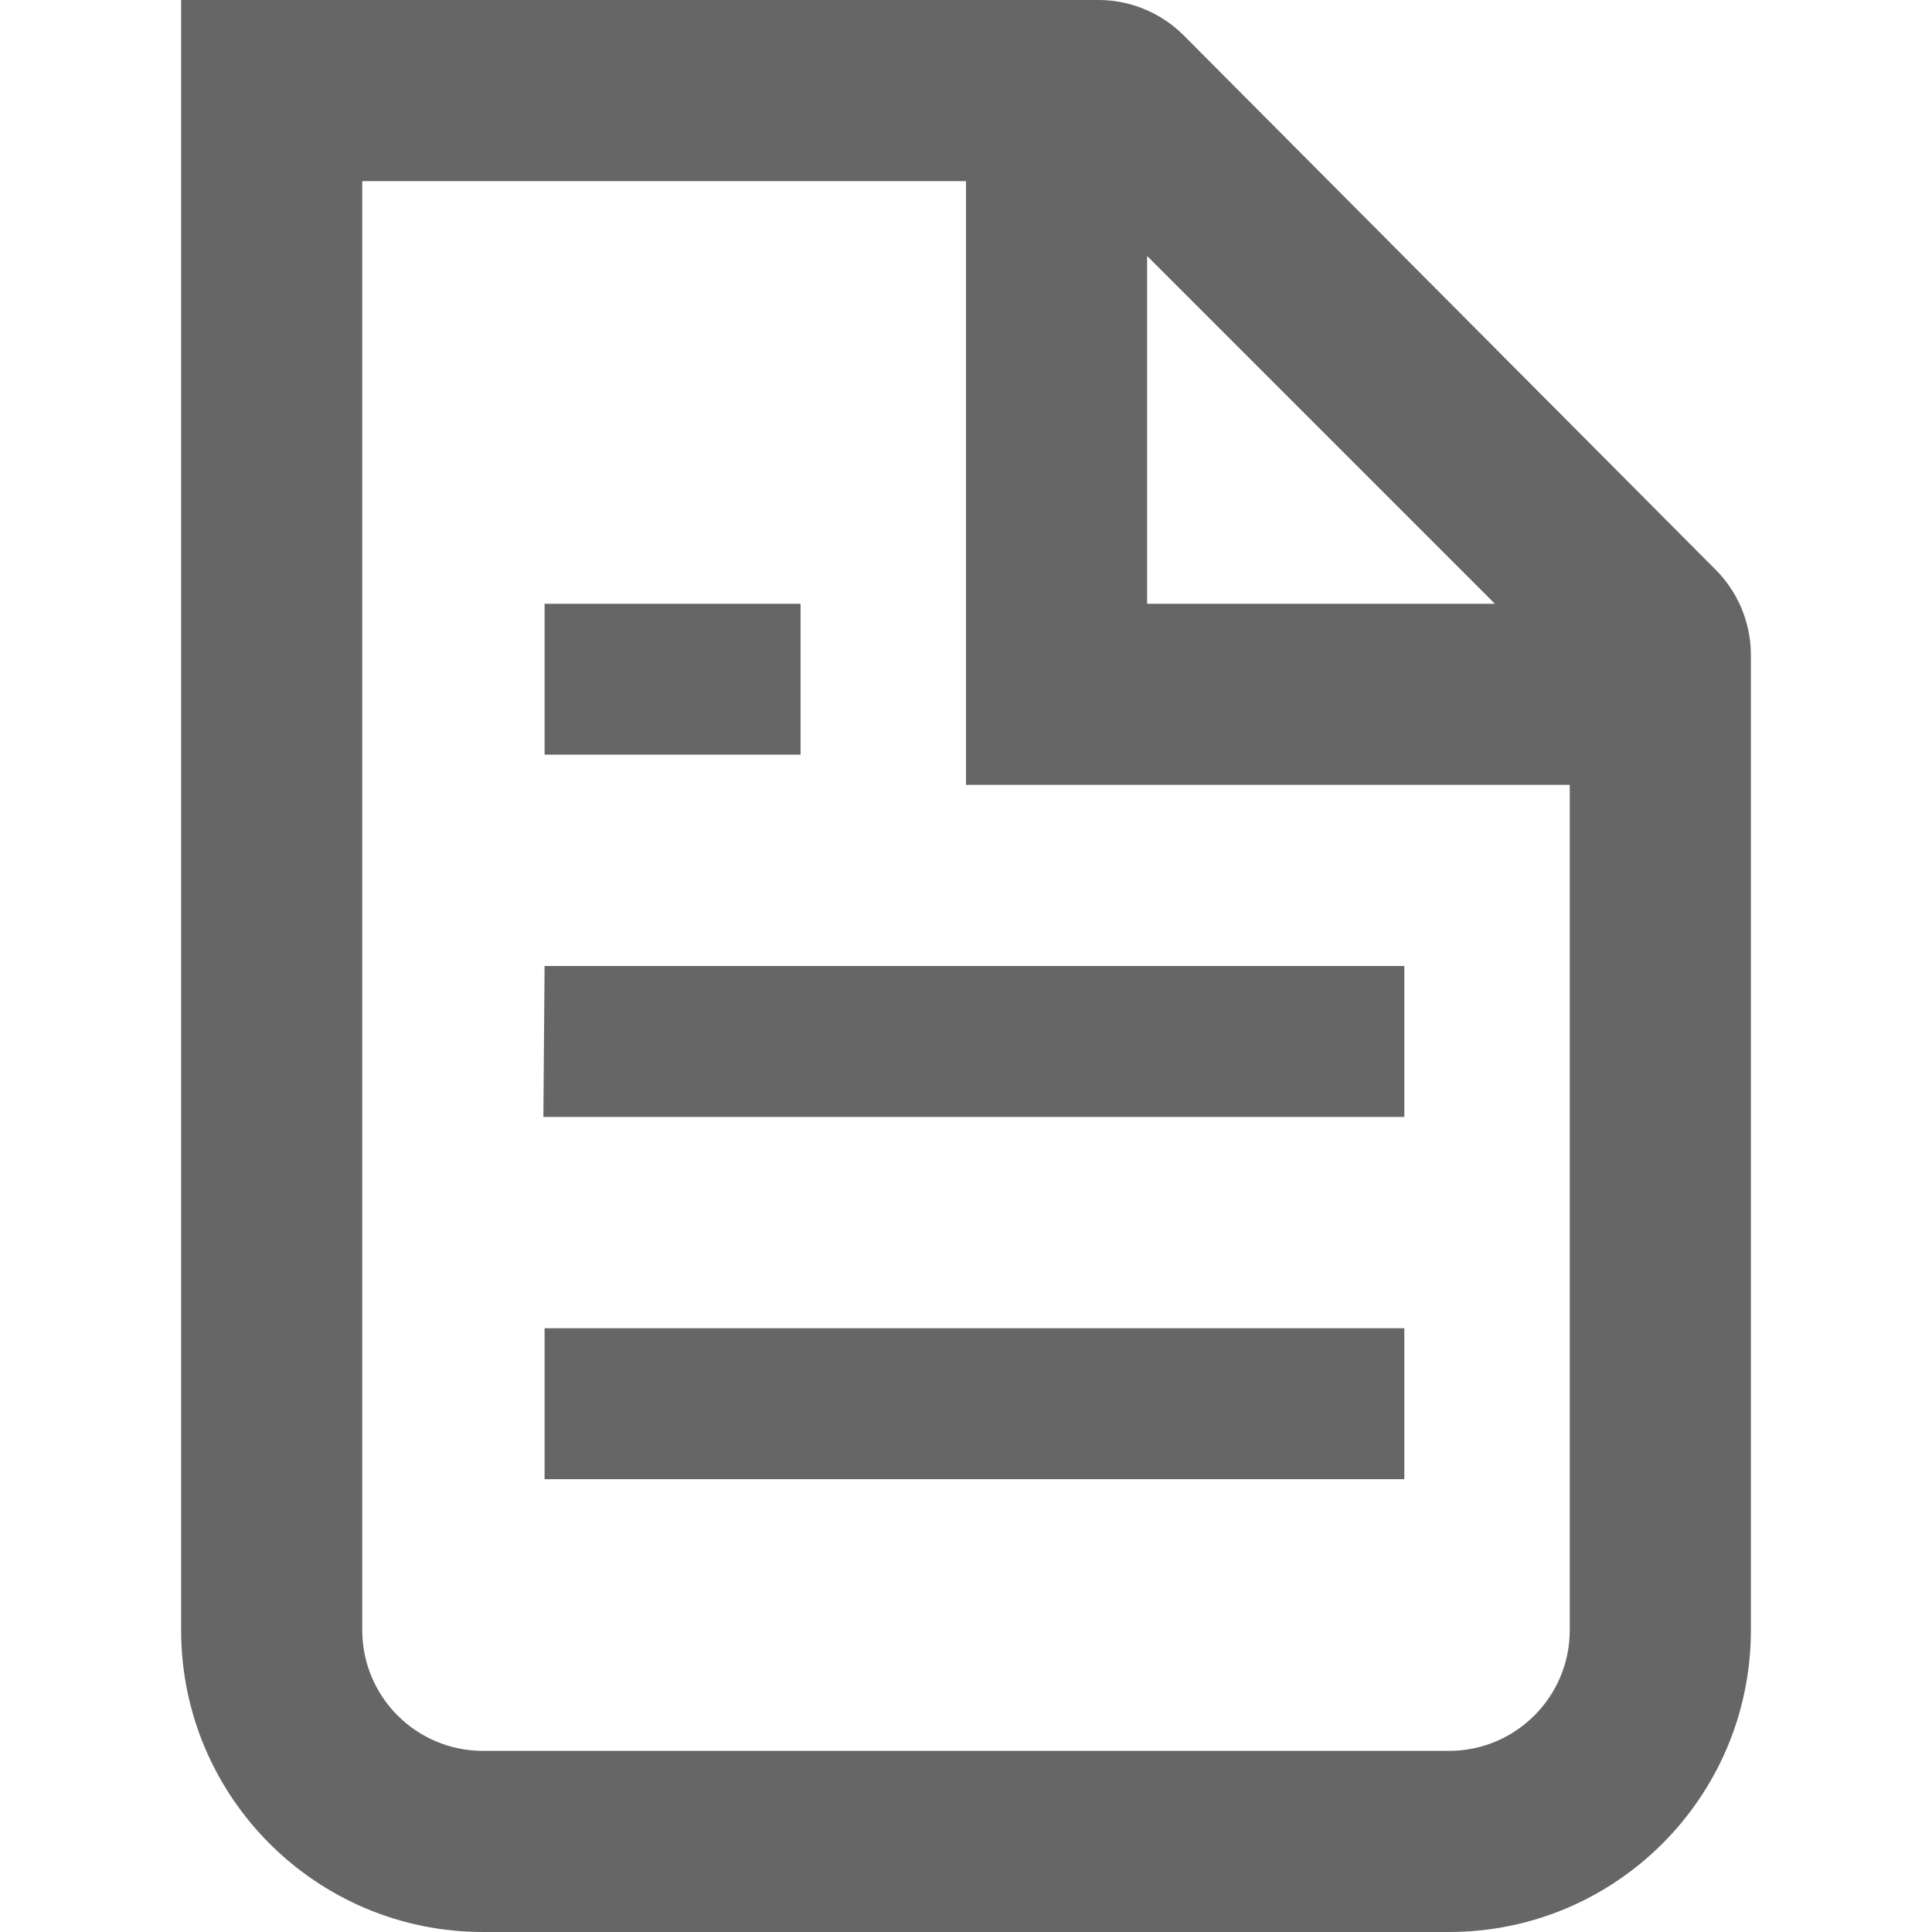
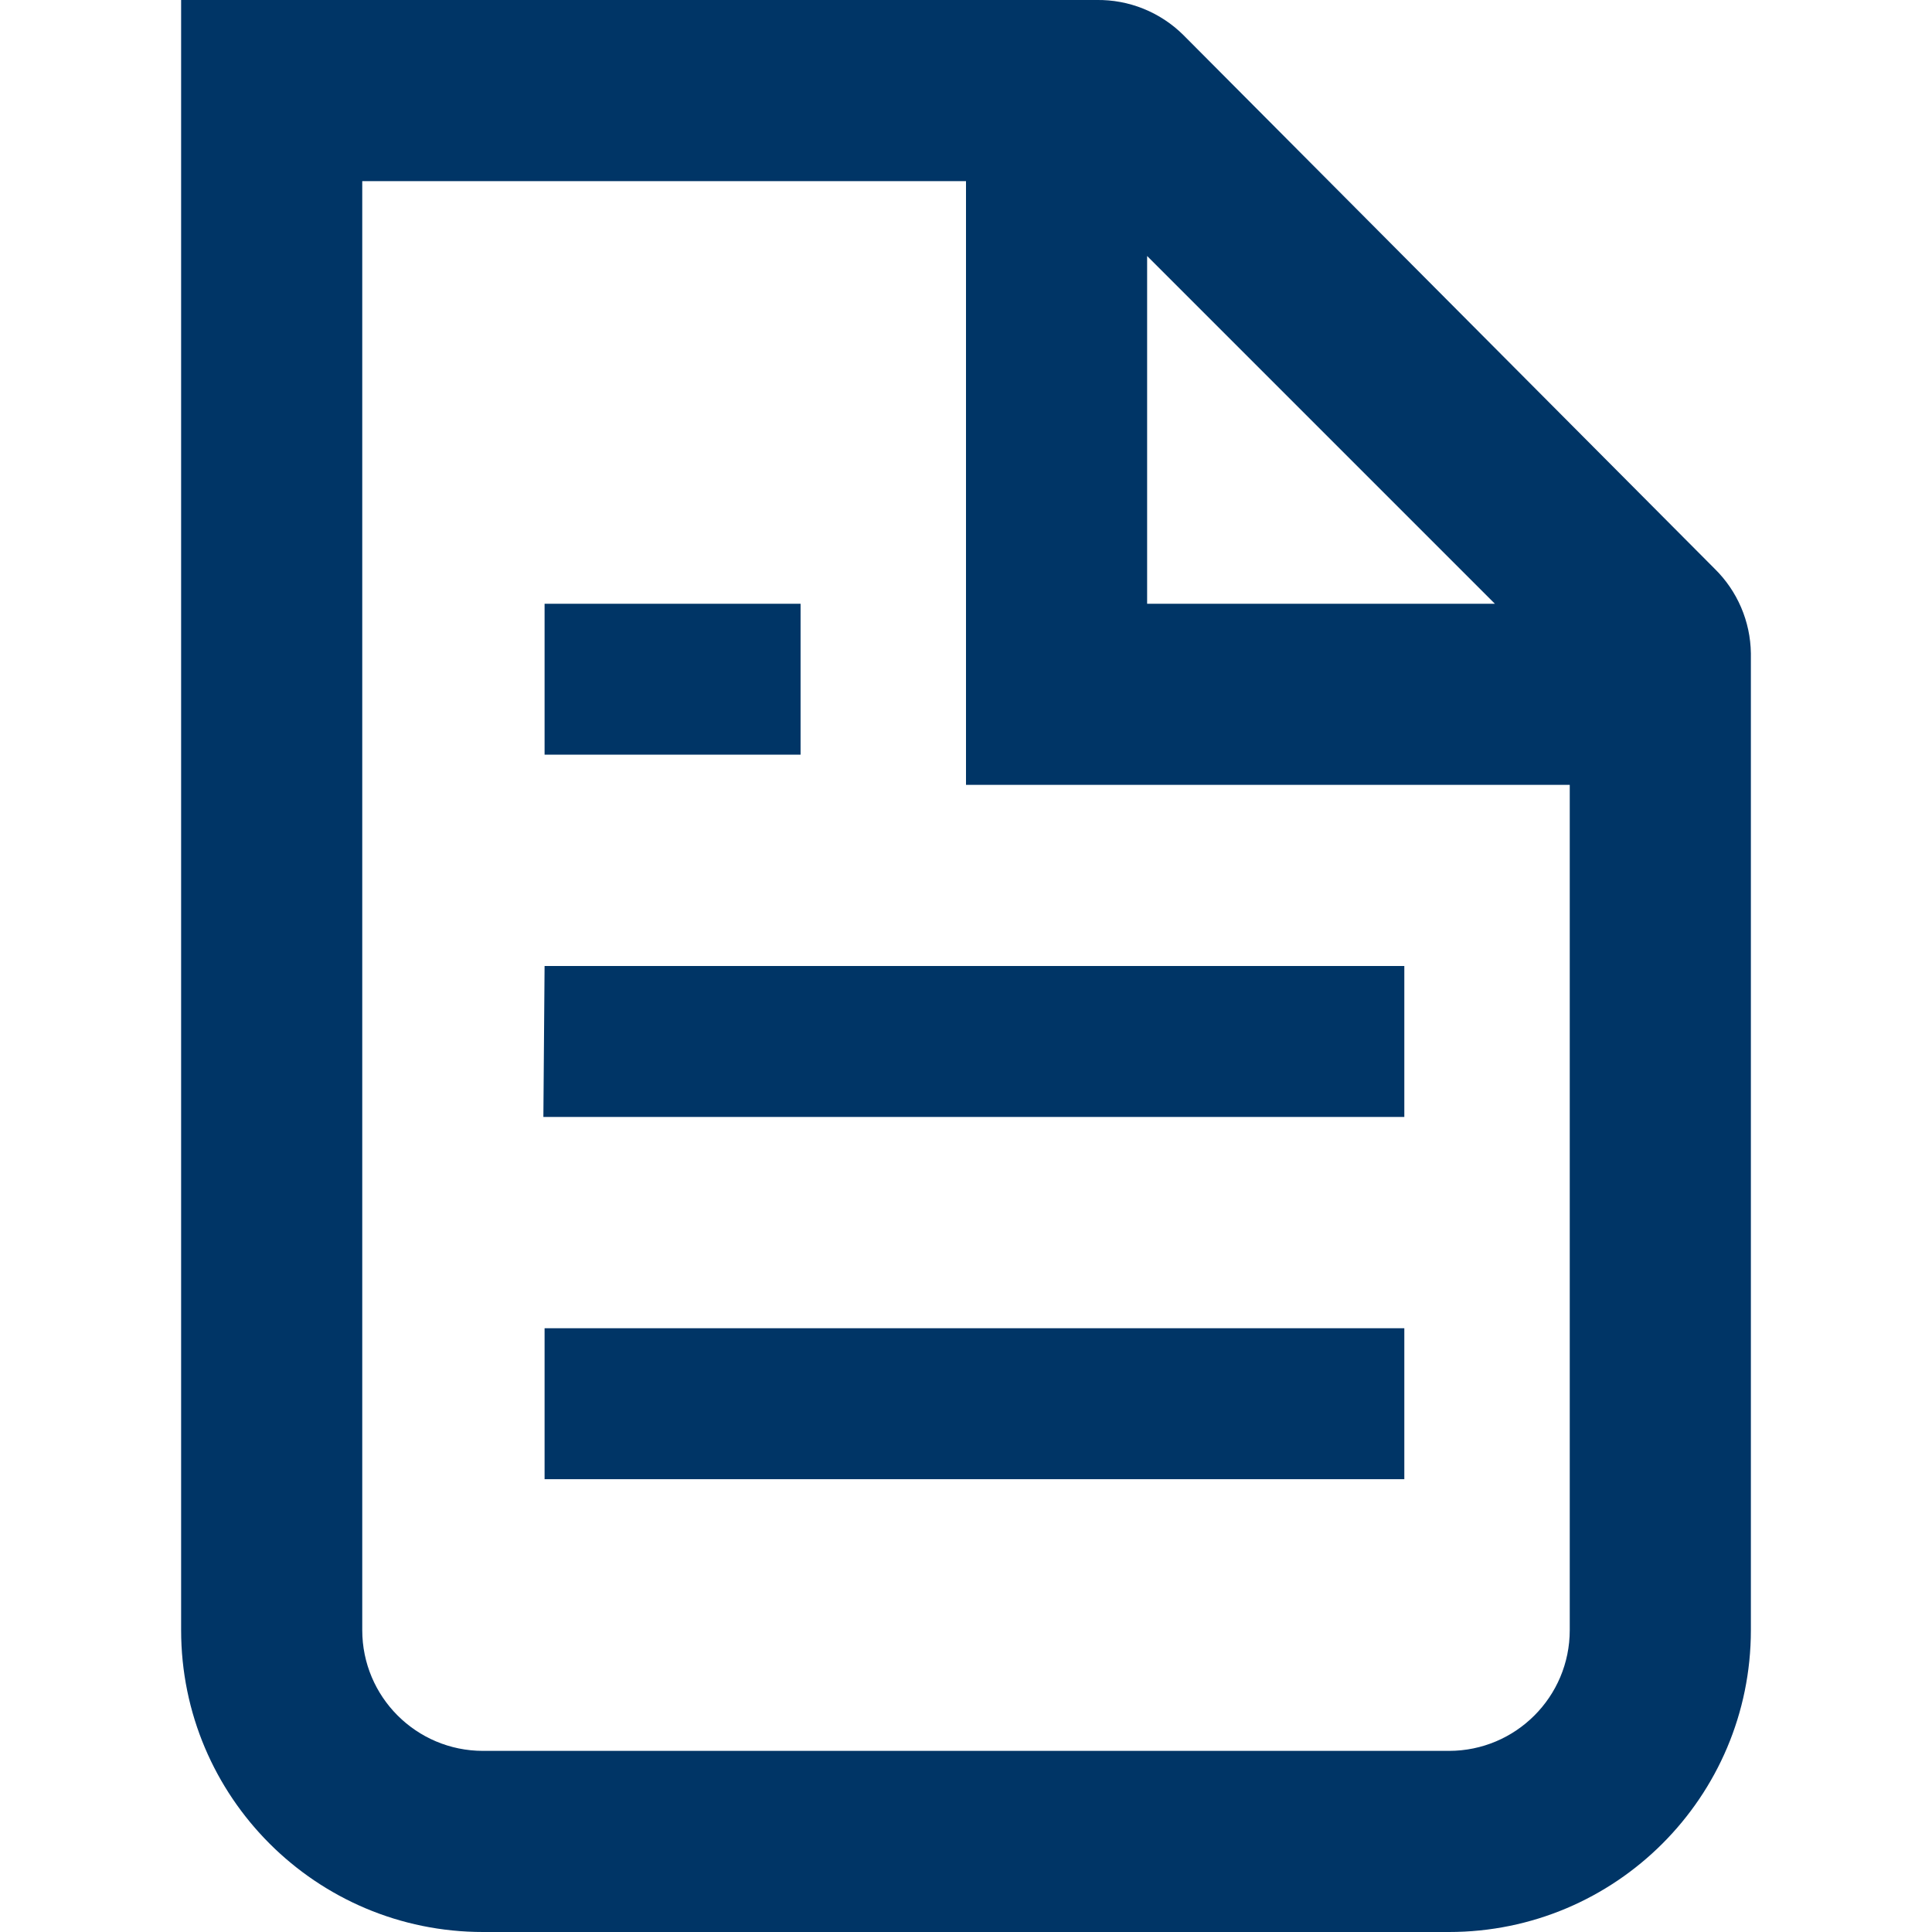
<svg xmlns="http://www.w3.org/2000/svg" fill="none" viewBox="0 0 16 16">
-   <path d="M14.5 13.5V5.41a1 1 0 0 0-.3-.7L9.8.29A1 1 0 0 0 9.08 0H1.5v13.5A2.5 2.5 0 0 0 4 16h8a2.5 2.5 0 0 0 2.5-2.5m-1.5 0v-7H8v-5H3v12a1 1 0 0 0 1 1h8a1 1 0 0 0 1-1M9.5 5V2.12L12.38 5zM5.13 5h-.62v1.25h2.12V5zm-.62 3h7.12v1.25H4.5zm.62 3h-.62v1.25h7.12V11z" clip-rule="evenodd" fill="#666" fill-rule="evenodd" />
+   <path d="M14.5 13.5V5.41a1 1 0 0 0-.3-.7L9.8.29A1 1 0 0 0 9.08 0H1.5v13.5A2.5 2.5 0 0 0 4 16h8a2.5 2.5 0 0 0 2.5-2.5m-1.5 0v-7H8v-5H3v12a1 1 0 0 0 1 1h8a1 1 0 0 0 1-1M9.5 5V2.12L12.38 5zM5.13 5h-.62v1.25h2.12V5zm-.62 3h7.12v1.25H4.5zm.62 3h-.62v1.25h7.12V11z" clip-rule="evenodd" fill="#003566" fill-rule="evenodd" />
</svg>
